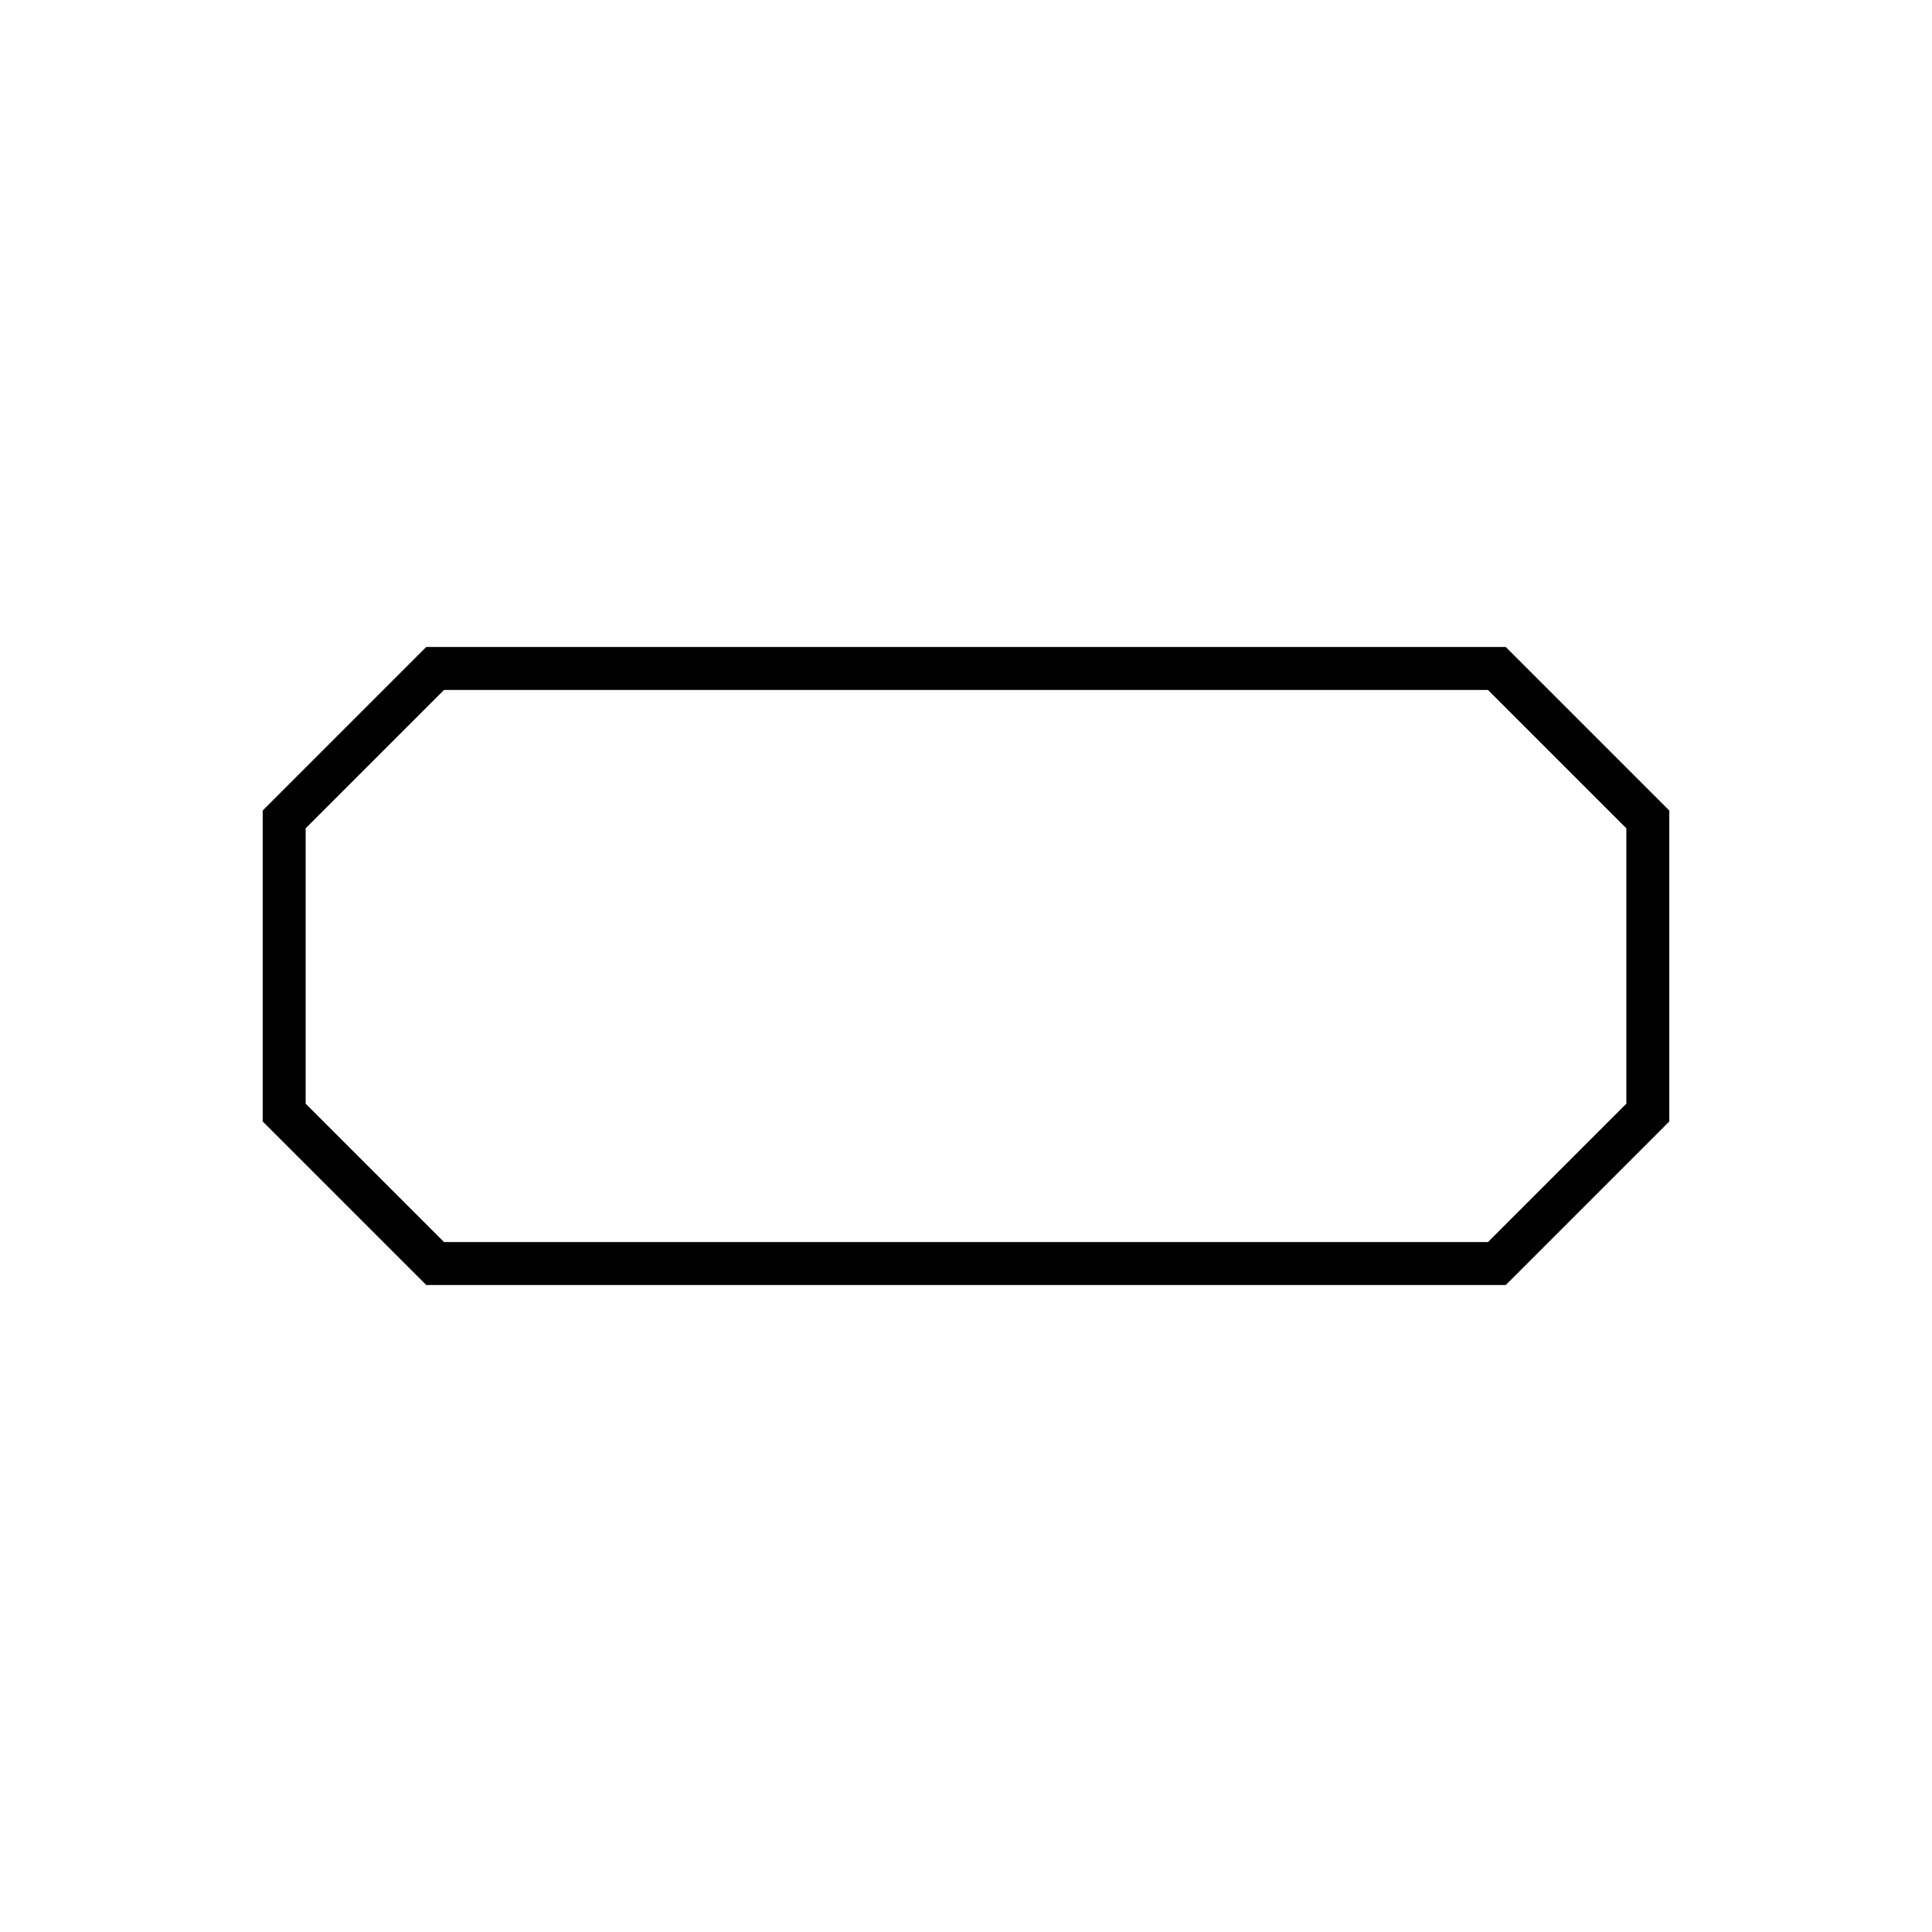
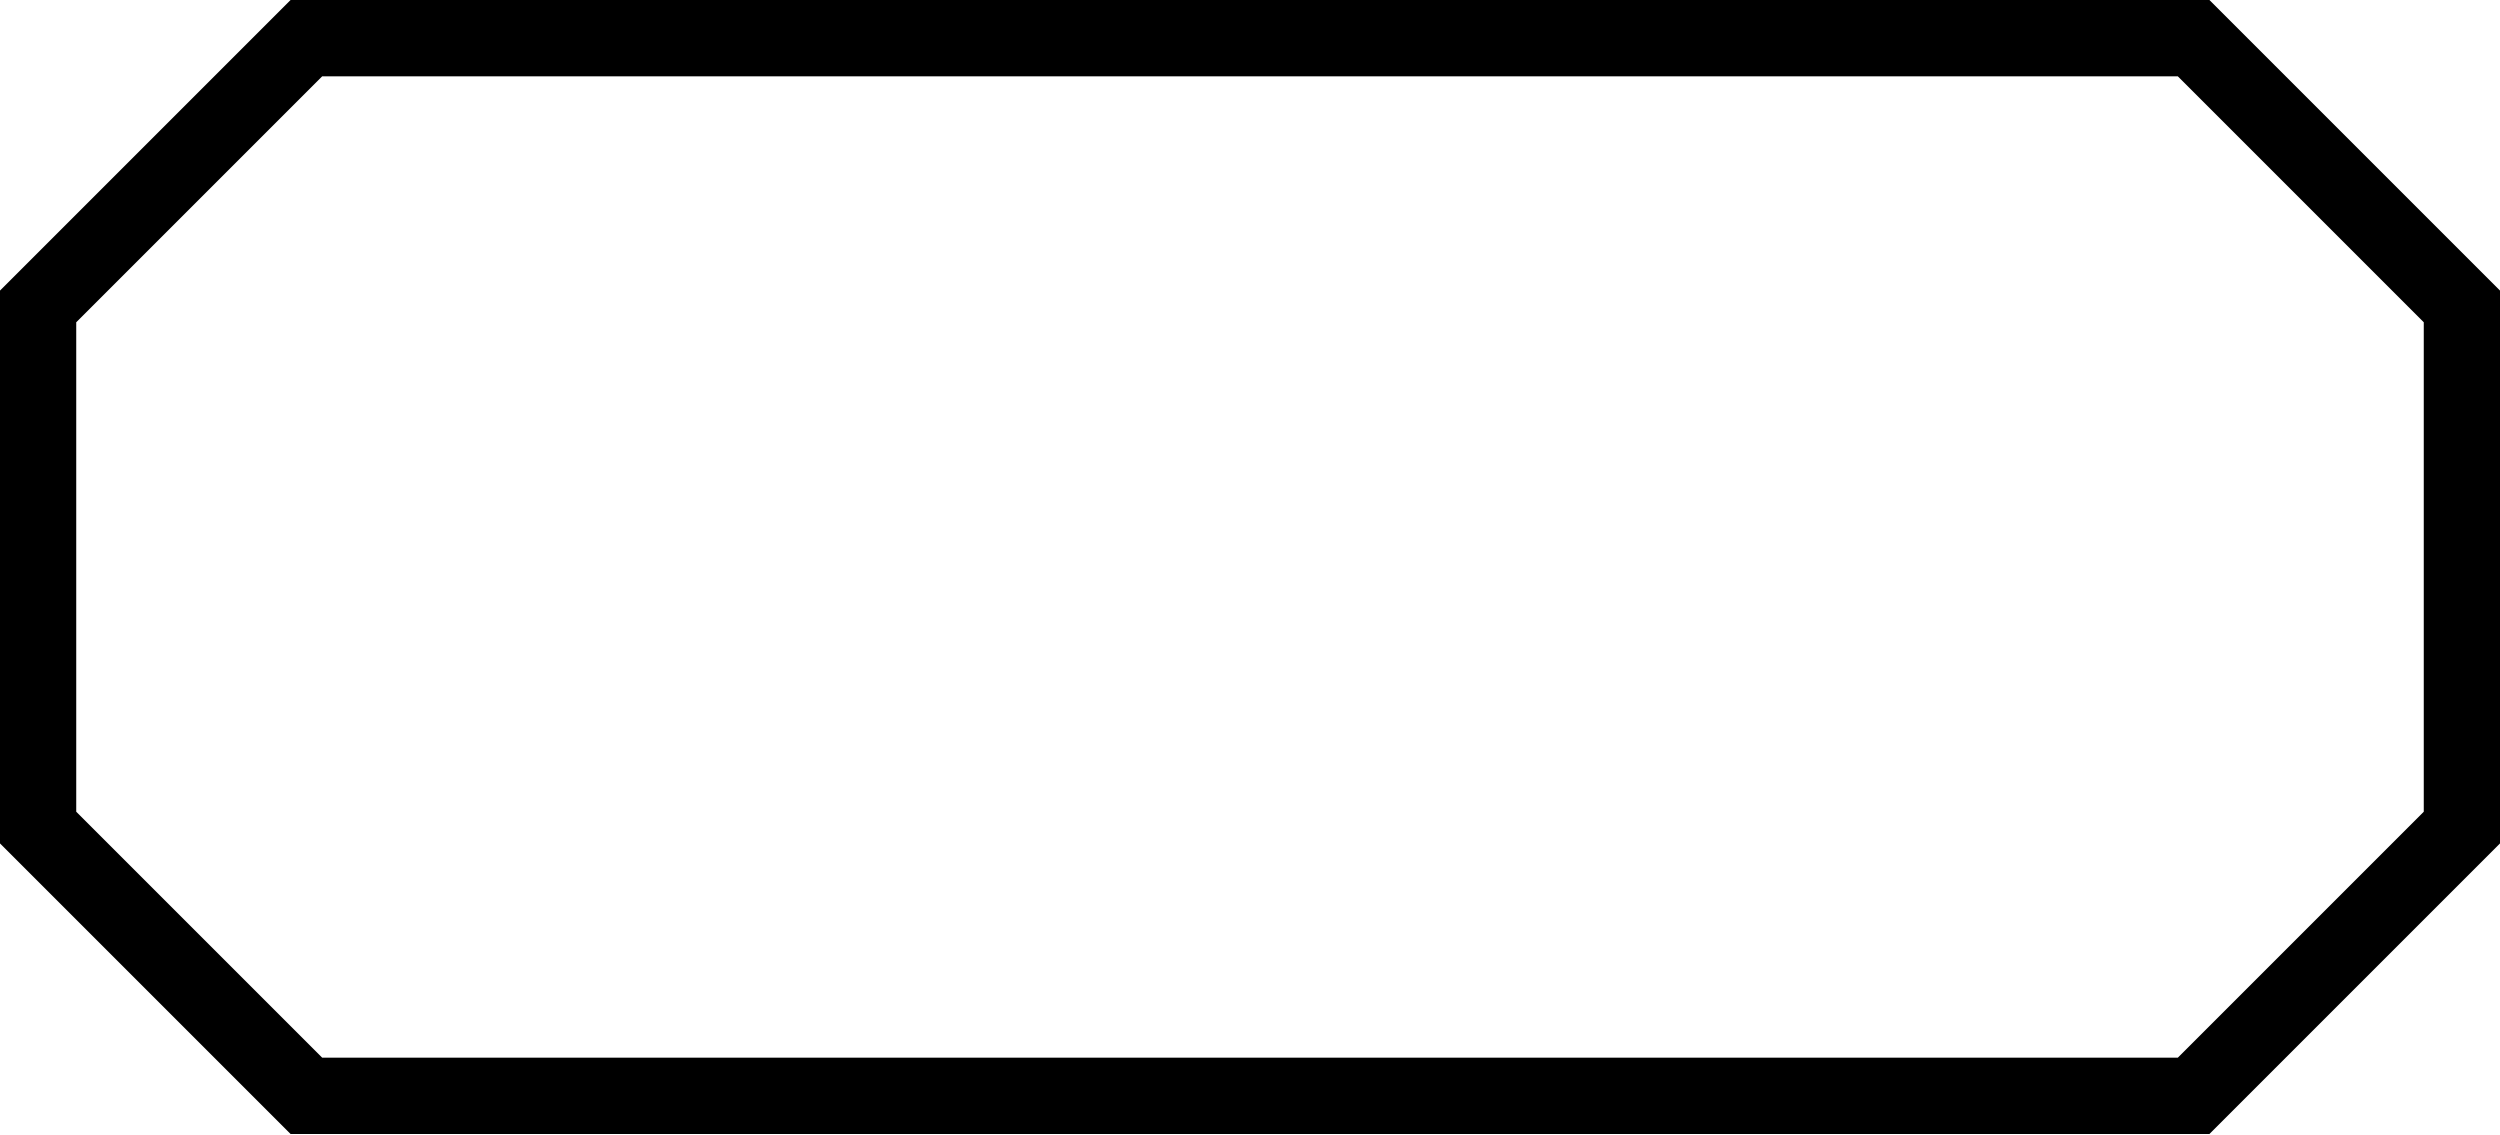
- <svg xmlns="http://www.w3.org/2000/svg" viewBox="0 0 45 45" version="1.1" xml:space="preserve" x="0px" y="0px" width="0.5in" height="0.5in" id="svg2">
+ <svg xmlns="http://www.w3.org/2000/svg" version="1.1" xml:space="preserve" x="0" y="0" id="svg2" viewBox="6.12 15.07 32.76 14.86">
  <defs id="defs4">
    <style type="text/css" id="style6">
-       path,circle,polygon {
-         stroke:#000000;
-         stroke-width: 3;
-         stroke-linecap: round;
-         stroke-linejoin: round;
-         fill: none
-       }</style>
+             
+         </style>
  </defs>
-   <path style="opacity:1;fill:none;fill-opacity:1;stroke:#000000;stroke-width:1;stroke-linecap:butt;stroke-linejoin:miter;stroke-miterlimit:4;stroke-dasharray:none;stroke-dashoffset:0;stroke-opacity:1" d="M 10.135 15.57 L 6.619 19.086 L 6.619 25.914 L 10.135 29.43 L 34.865 29.43 L 38.381 25.914 L 38.381 19.086 L 34.865 15.57 L 10.135 15.57 z " id="rect4135" />
+   <path style="opacity:1;fill:none;fill-opacity:1;stroke:#000;stroke-width:1;stroke-linecap:butt;stroke-linejoin:miter;stroke-miterlimit:4;stroke-dasharray:none;stroke-dashoffset:0;stroke-opacity:1" d="m10.135 15.57-3.516 3.516v6.828l3.516 3.516h24.73l3.516-3.516v-6.828l-3.516-3.516h-24.73z" id="rect4135" />
</svg>
